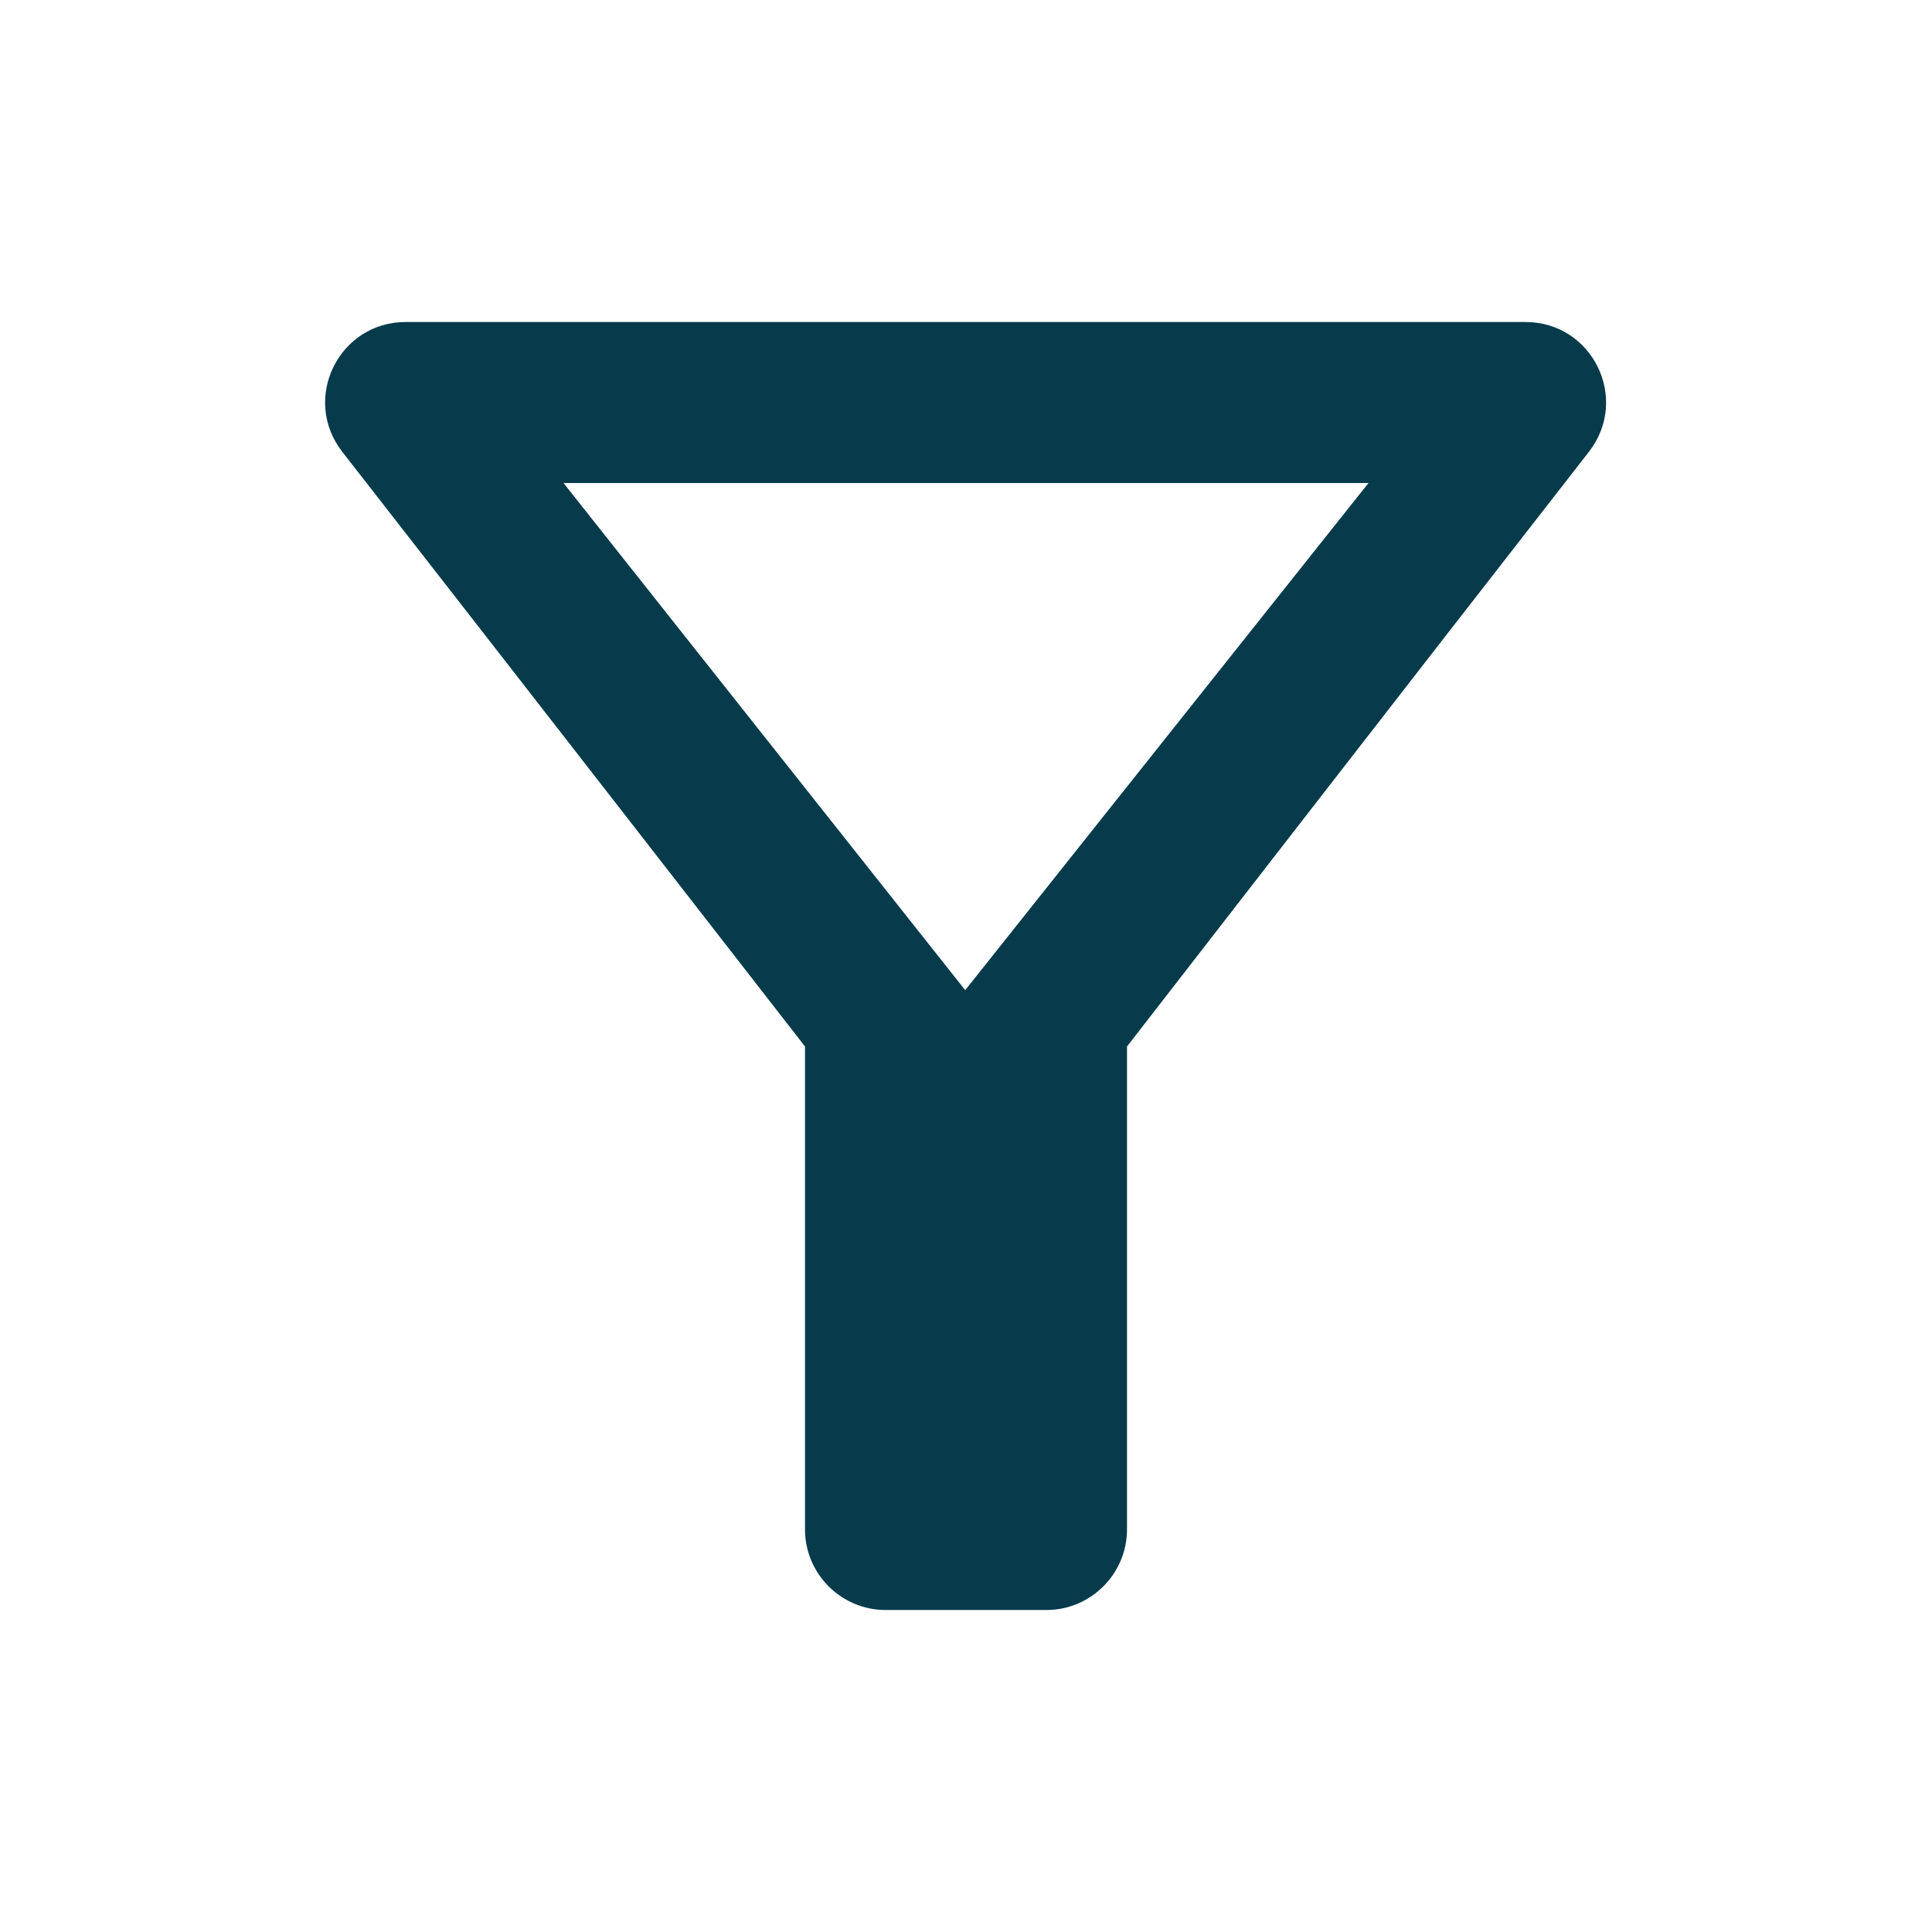
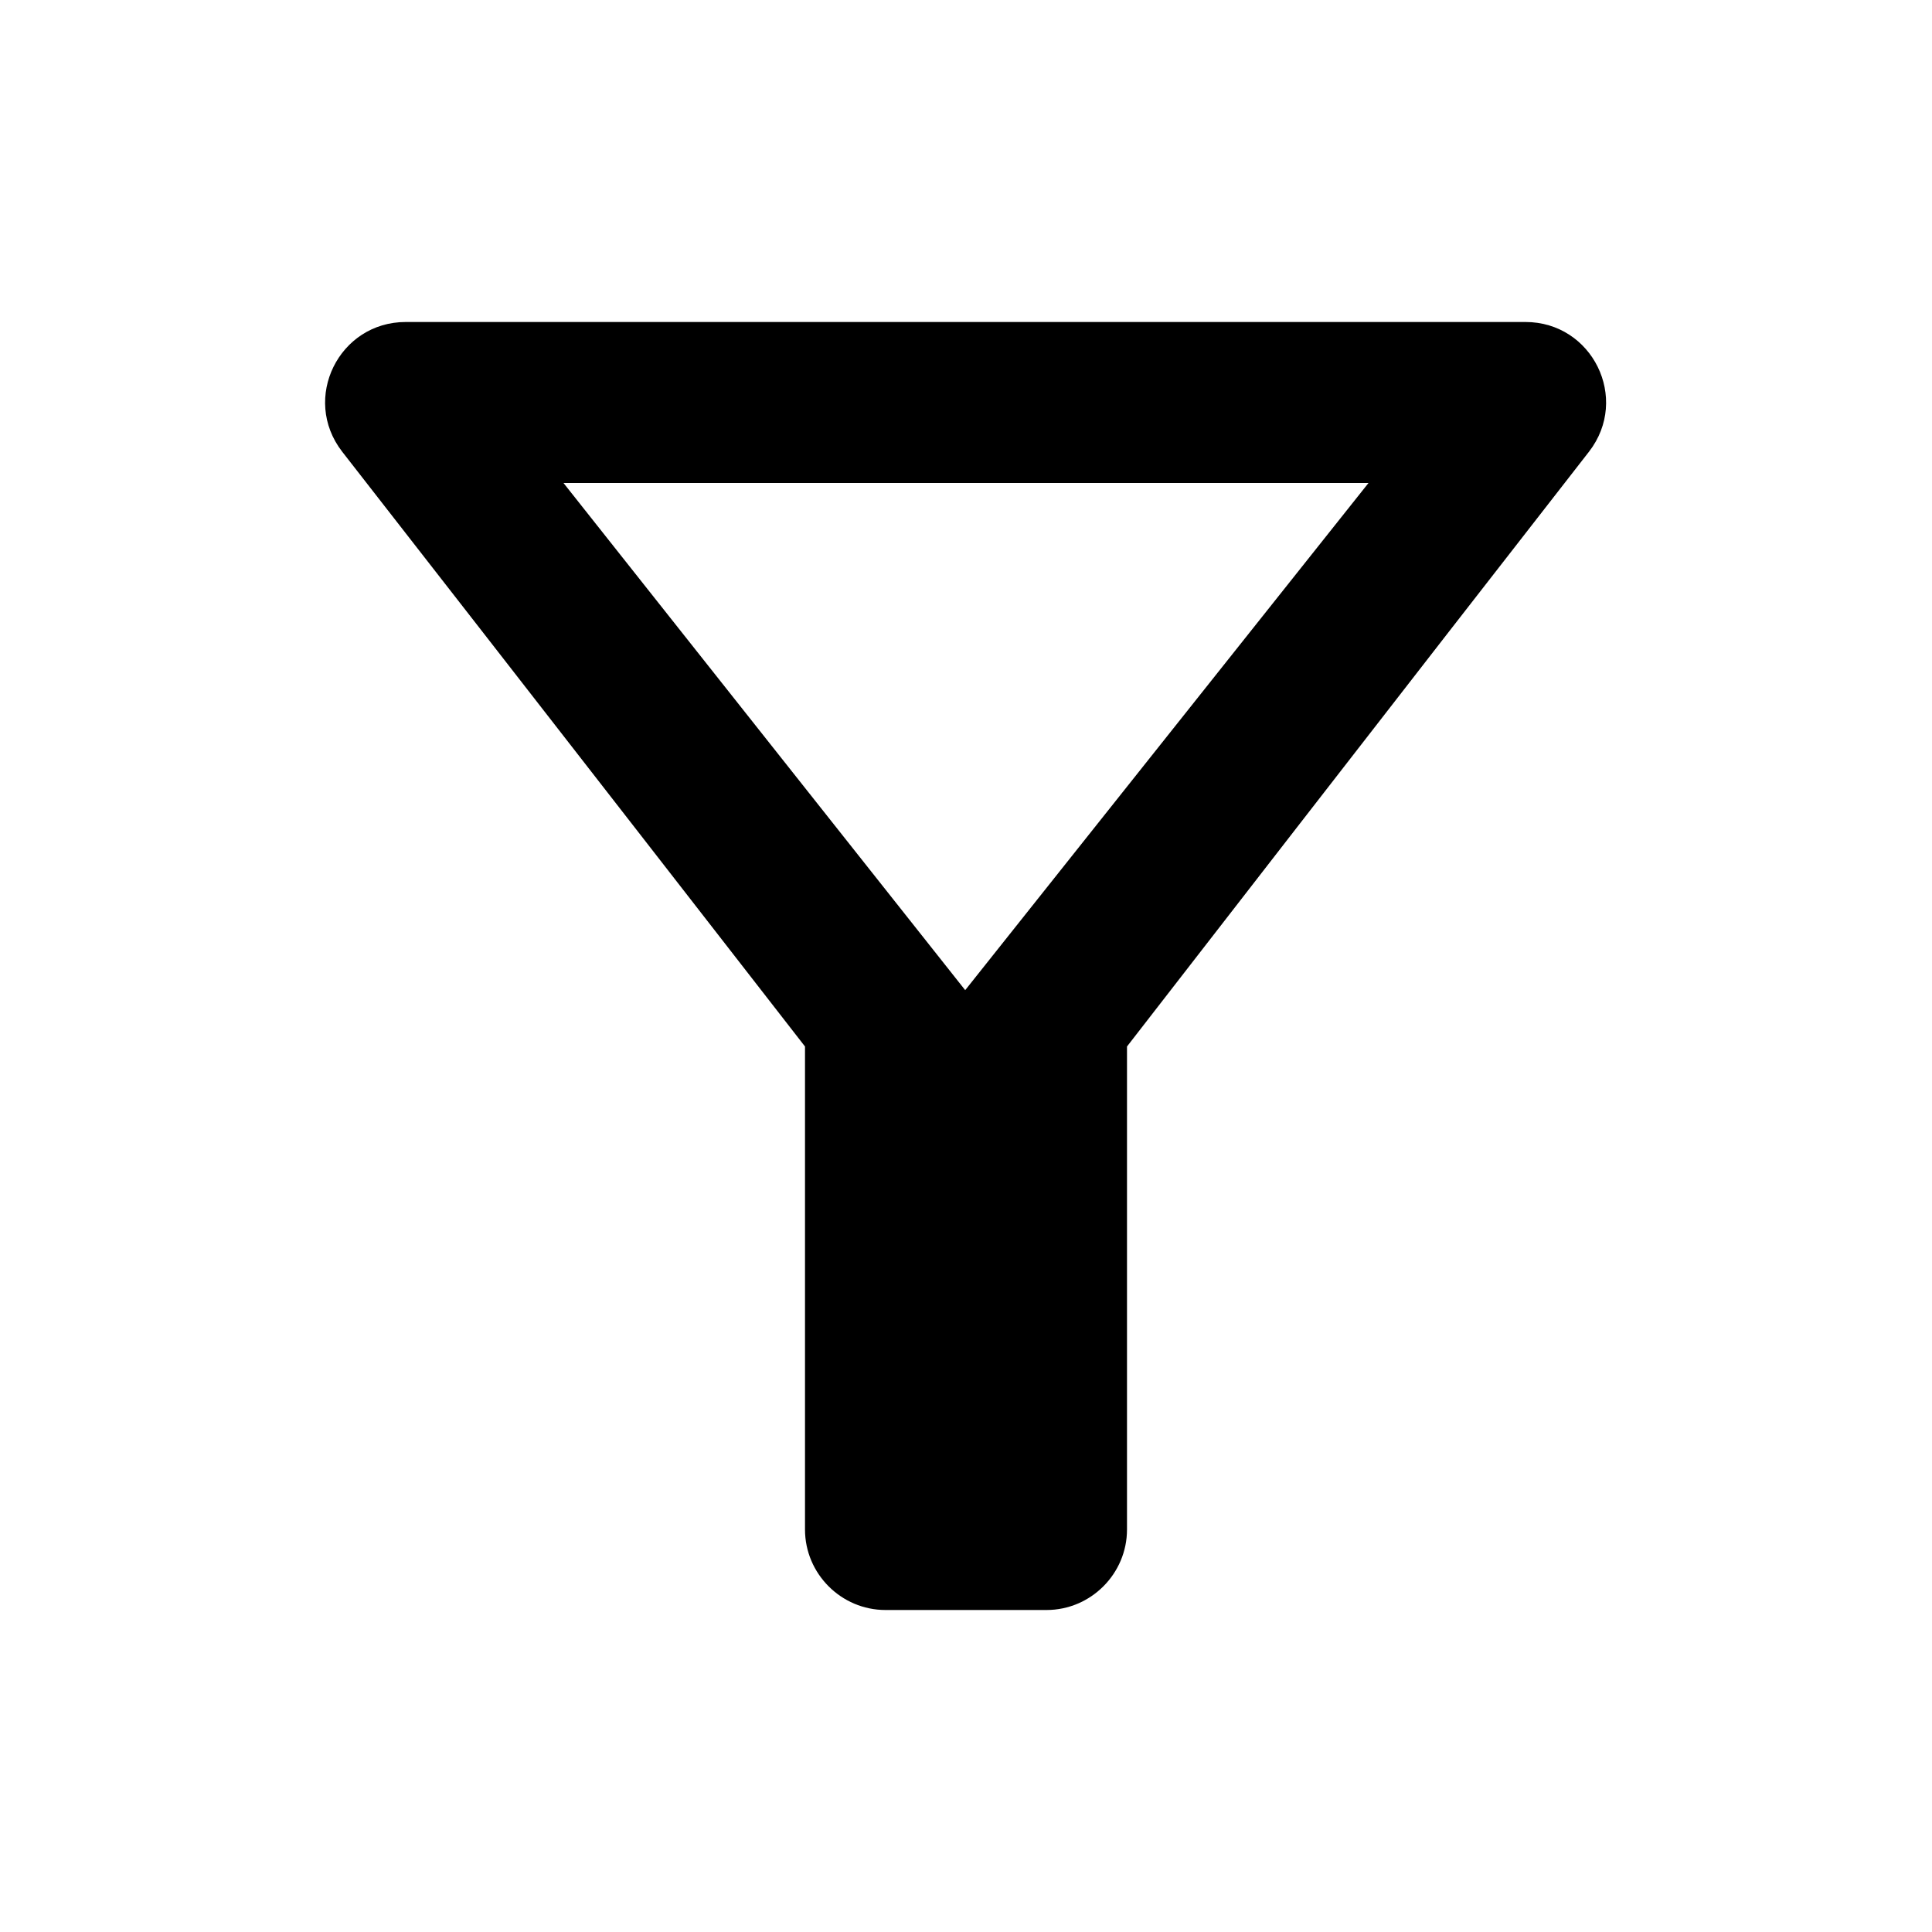
- <svg xmlns="http://www.w3.org/2000/svg" enable-background="new 0 0 24 24" height="24px" viewBox="0 0 24 24" width="24px" fill="#073B4C">
+ <svg xmlns="http://www.w3.org/2000/svg" enable-background="new 0 0 24 24" height="24px" viewBox="0 0 24 24" width="24px" fill="#000000">
  <g>
    <path d="M0,0h24 M24,24H0" fill="none" />
    <path d="M7,6h10l-5.01,6.3L7,6z M4.25,5.61C6.27,8.2,10,13,10,13v6c0,0.55,0.45,1,1,1h2c0.55,0,1-0.45,1-1v-6 c0,0,3.72-4.8,5.74-7.39C20.25,4.95,19.78,4,18.95,4H5.04C4.21,4,3.74,4.95,4.25,5.61z" />
    <path d="M0,0h24v24H0V0z" fill="none" />
  </g>
</svg>
